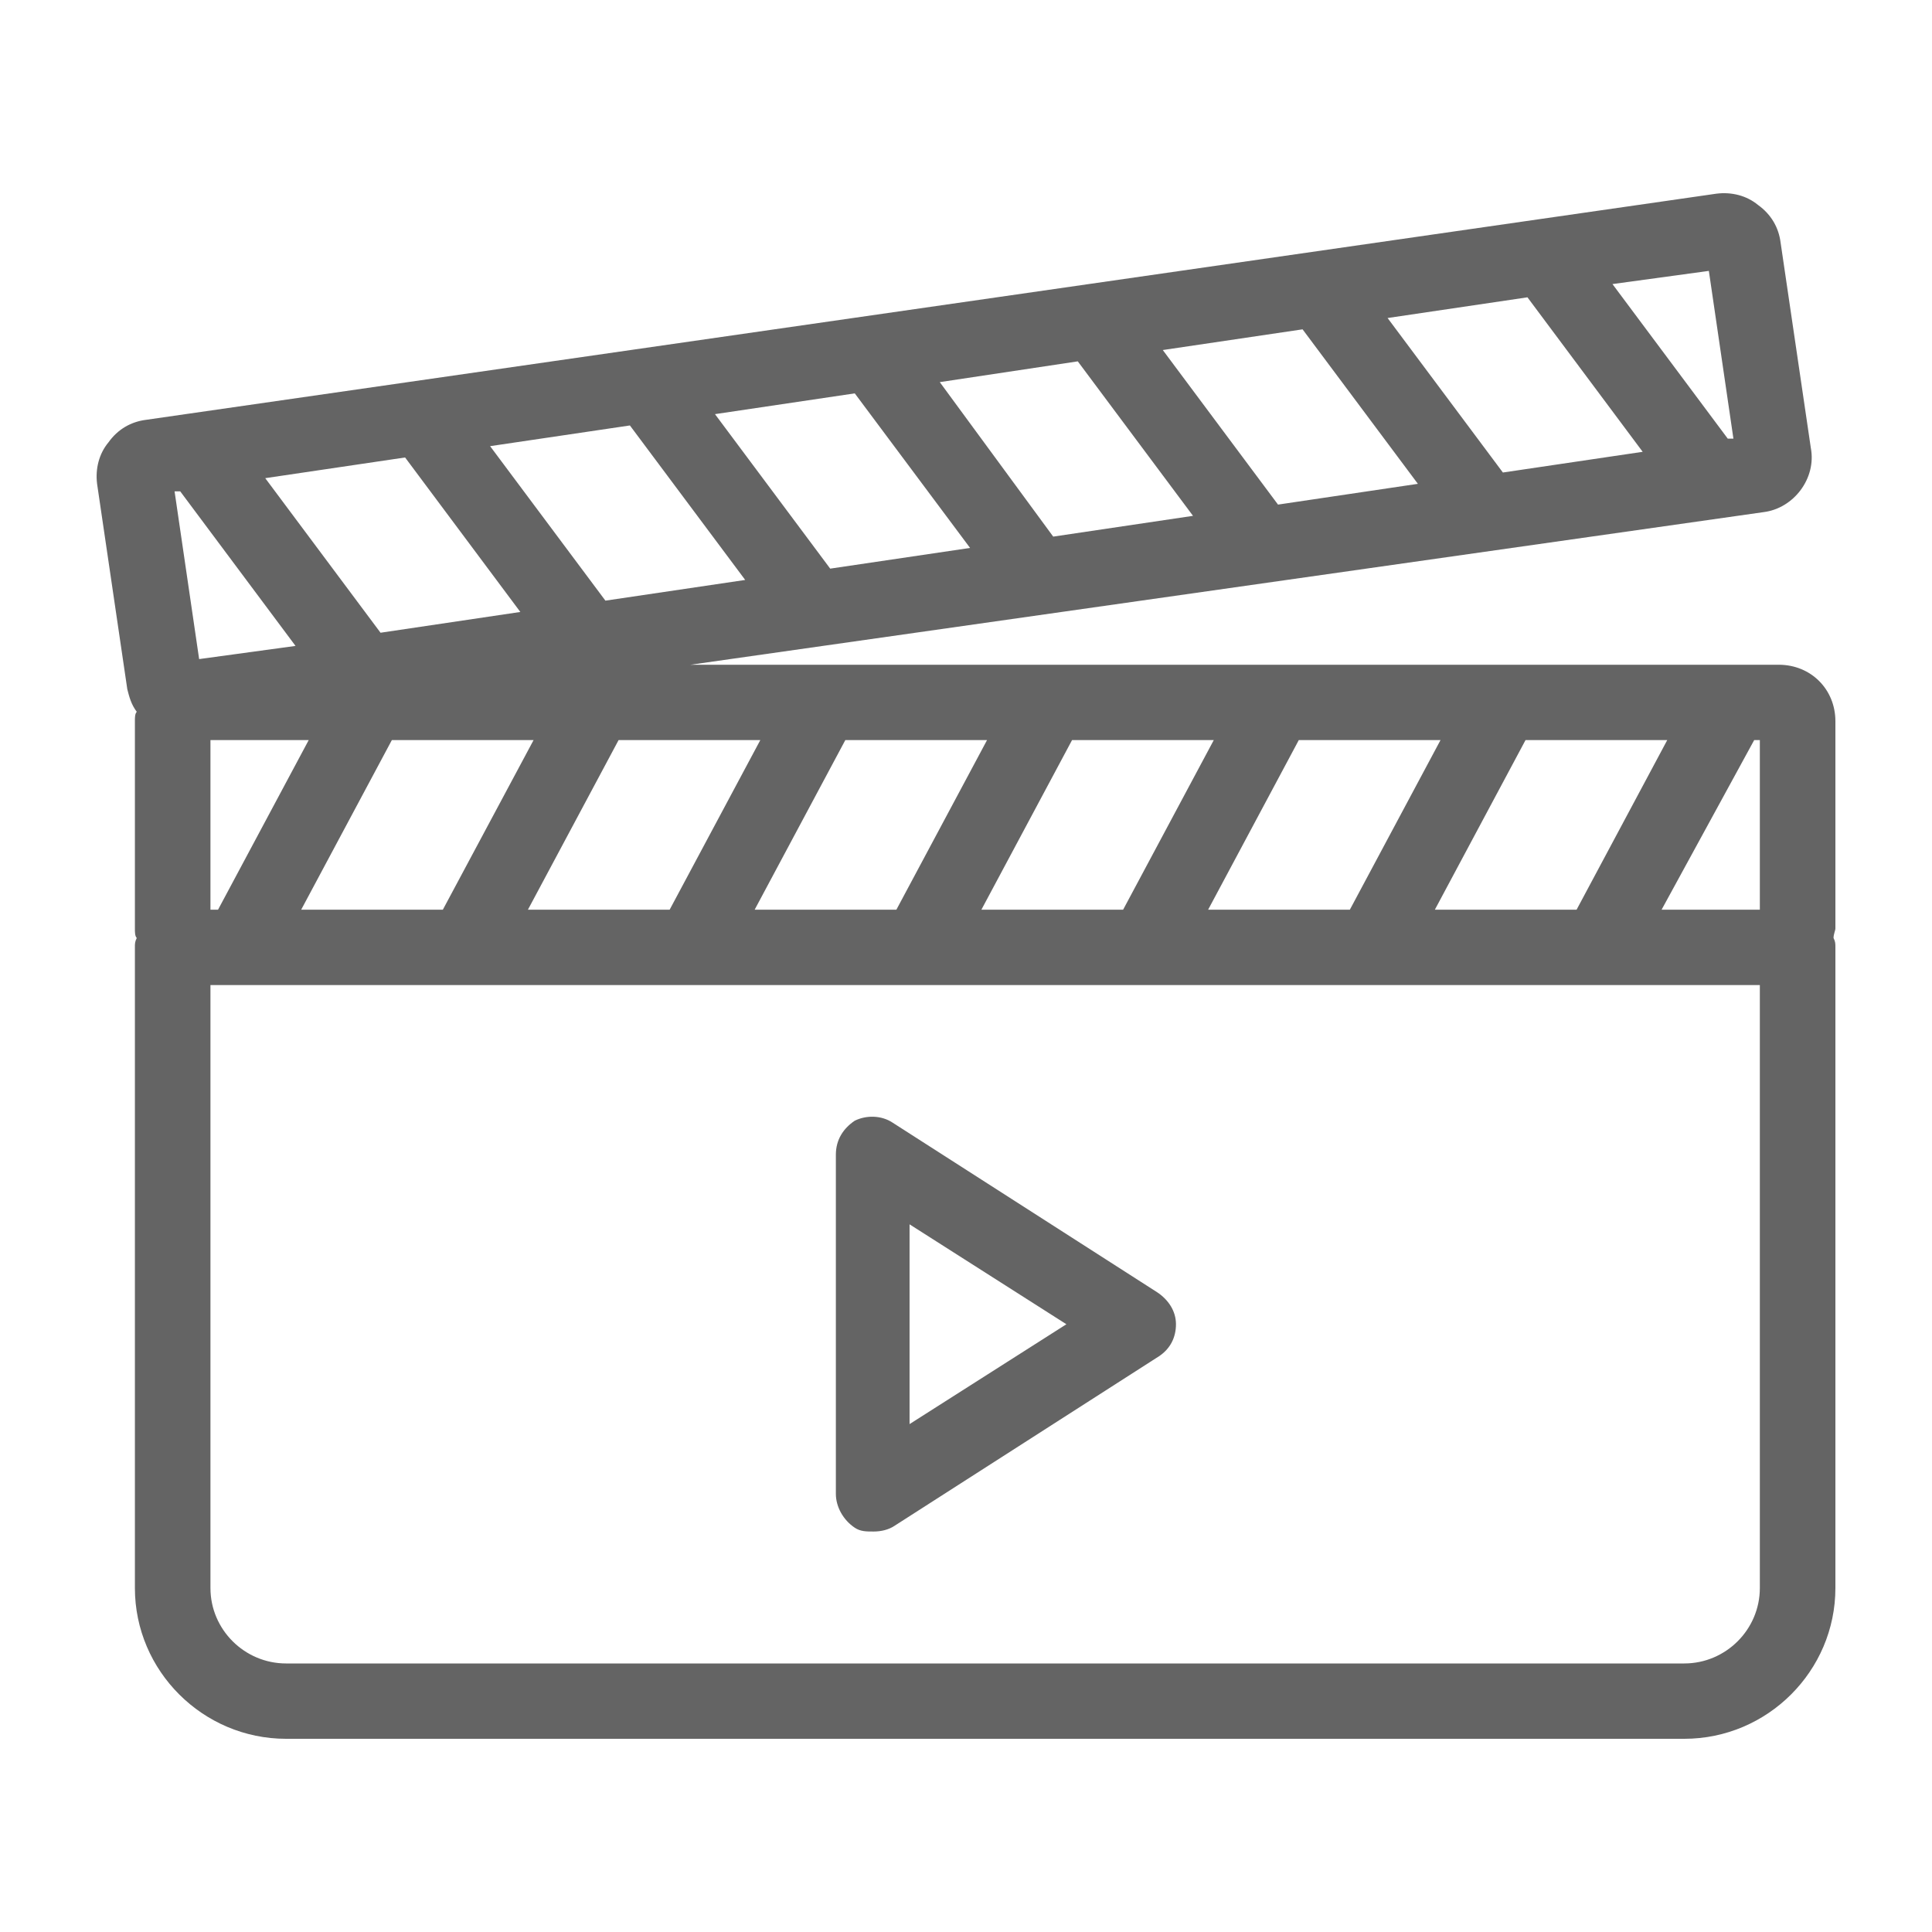
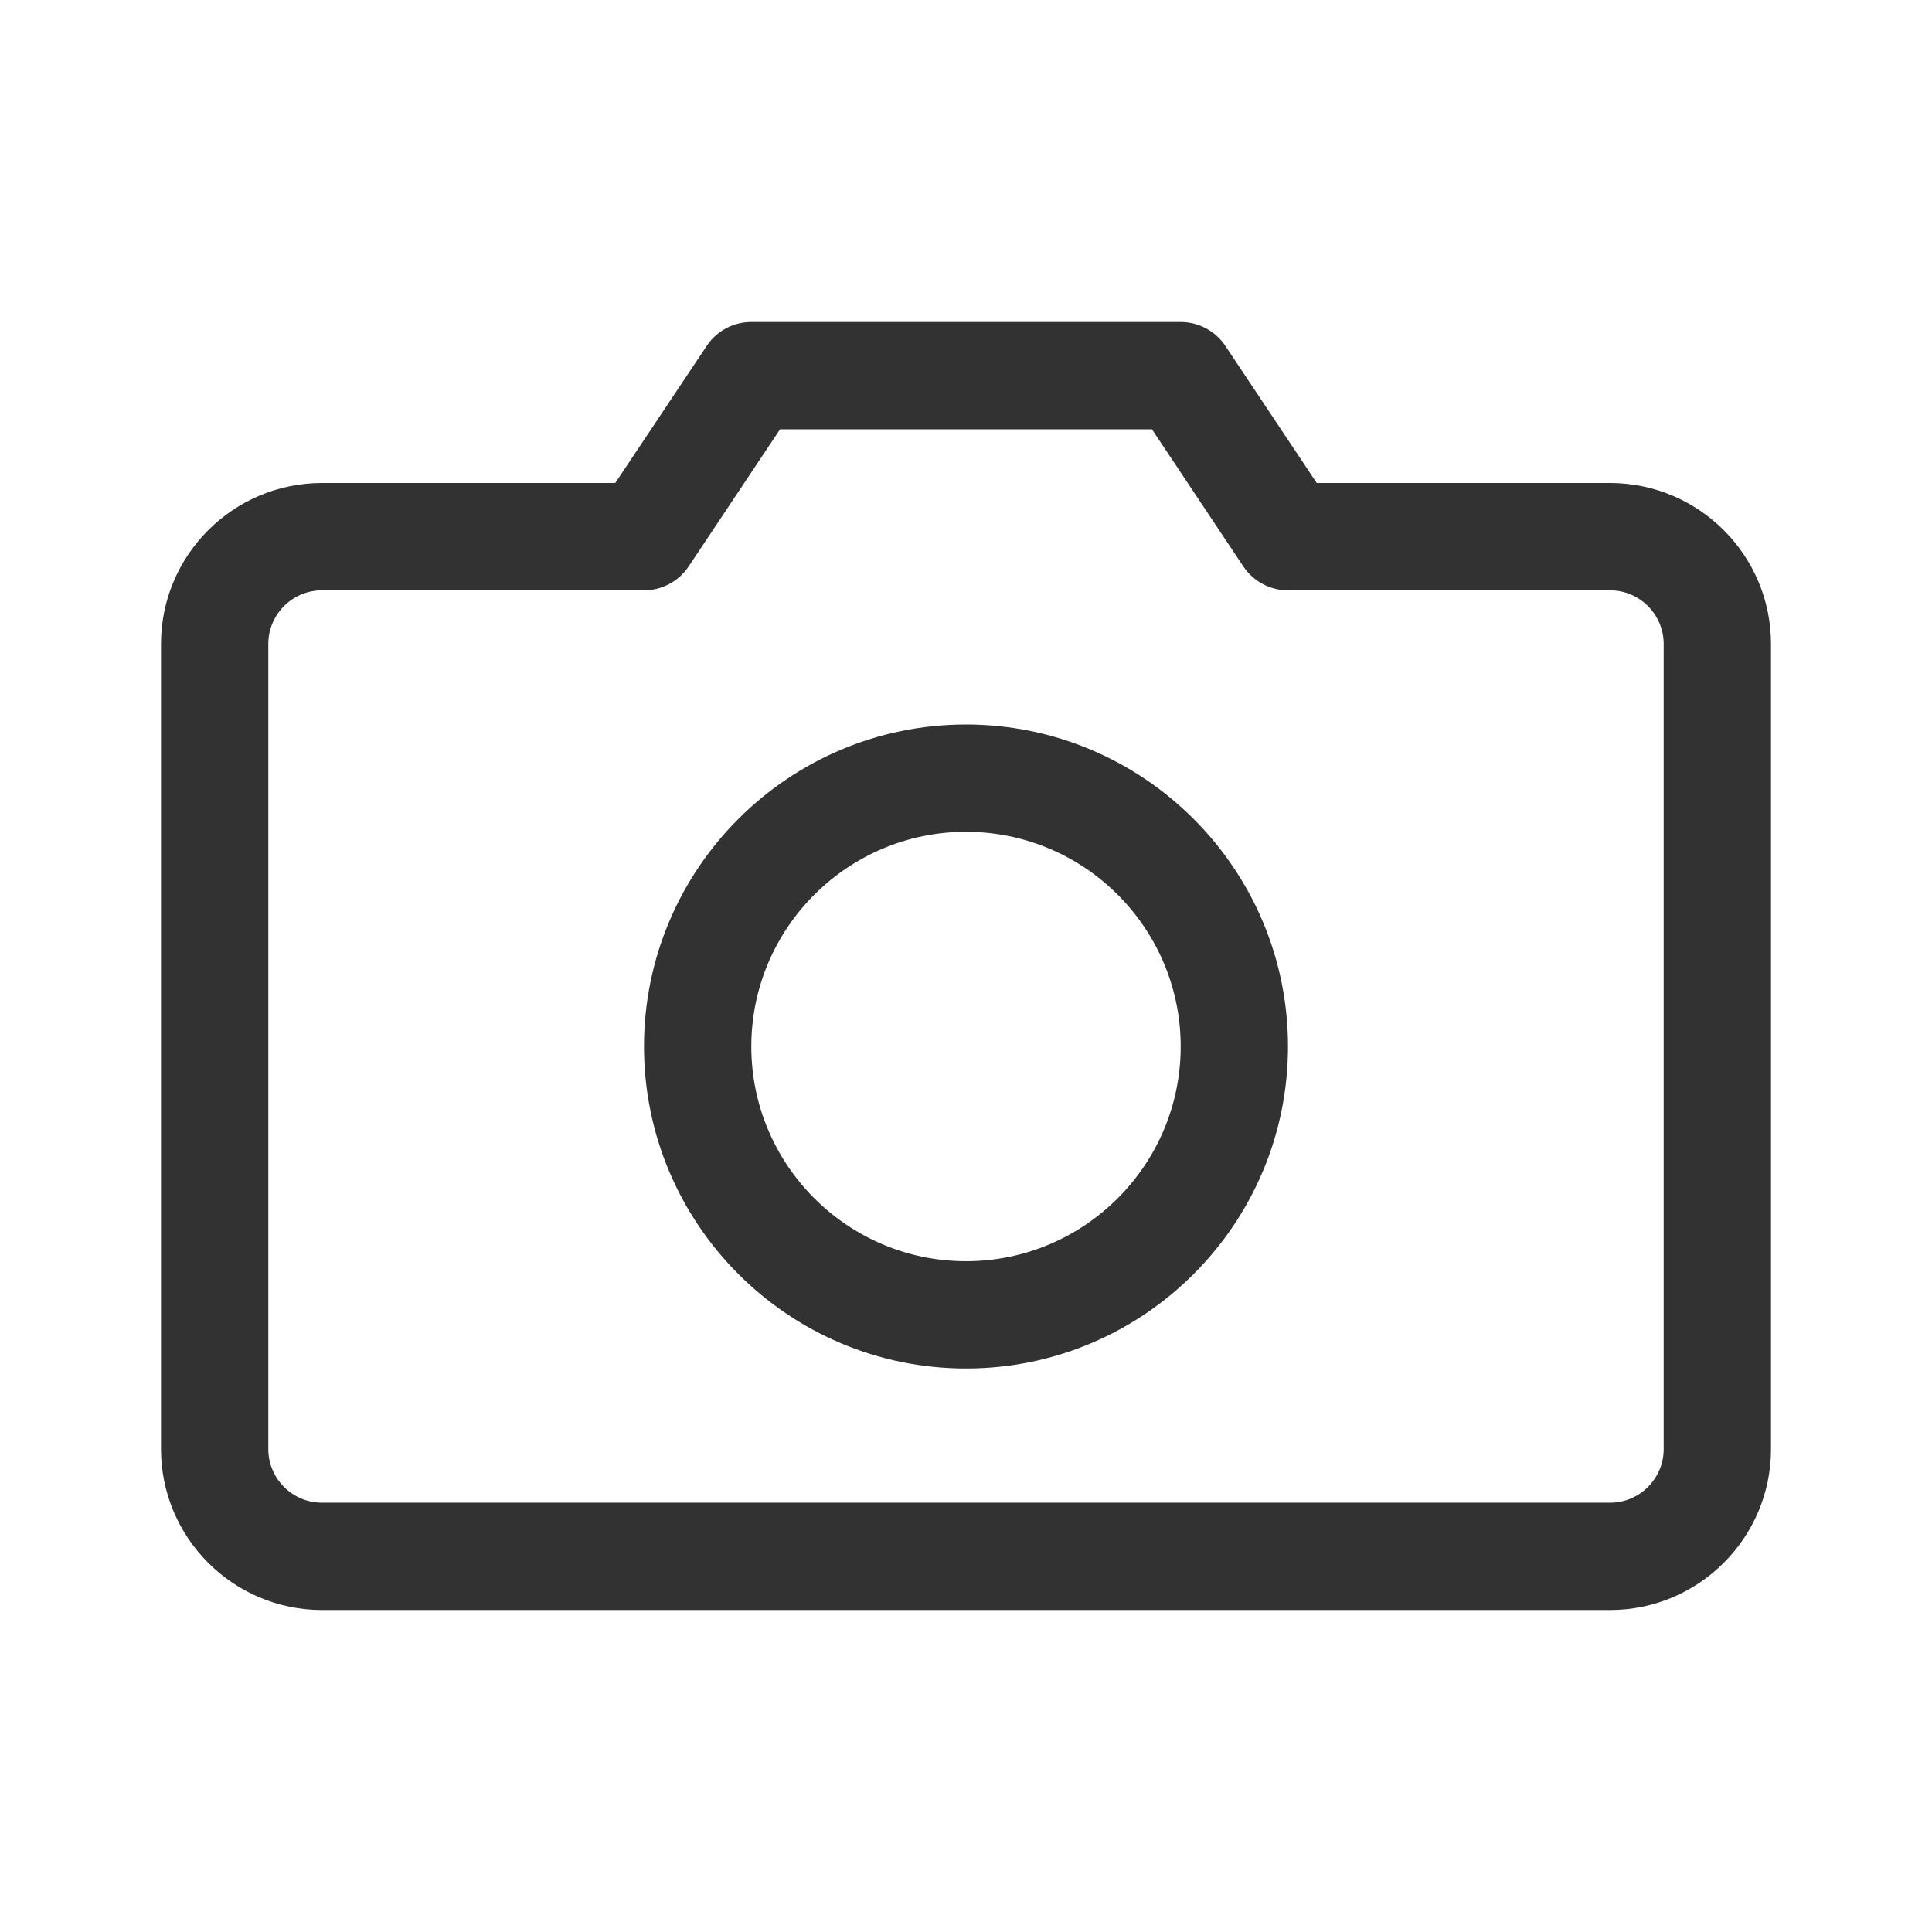
- <svg xmlns="http://www.w3.org/2000/svg" width="28" height="28" viewBox="0 0 28 28" fill="none">
-   <path d="M16.77 18.728L12.936 16.27C12.771 16.161 12.553 16.161 12.388 16.242C12.224 16.352 12.114 16.516 12.114 16.734V21.65C12.114 21.841 12.224 22.032 12.388 22.141C12.47 22.196 12.553 22.196 12.662 22.196C12.771 22.196 12.881 22.169 12.963 22.114L16.797 19.656C16.961 19.547 17.043 19.383 17.043 19.192C17.043 19.001 16.934 18.837 16.77 18.728ZM13.182 20.639V17.744L15.455 19.192L13.182 20.639ZM26.6 10.453C26.6 9.989 26.244 9.634 25.779 9.634H10.006L25.56 7.422C25.998 7.367 26.327 6.93 26.244 6.493L25.806 3.517C25.779 3.298 25.669 3.107 25.478 2.97C25.313 2.834 25.094 2.779 24.875 2.807L2.119 6.084C1.9 6.111 1.708 6.22 1.572 6.411C1.435 6.575 1.38 6.794 1.407 7.012L1.845 9.989C1.873 10.098 1.9 10.207 1.982 10.316C1.955 10.344 1.955 10.399 1.955 10.453V13.457C1.955 13.512 1.955 13.566 1.982 13.594C1.955 13.648 1.955 13.675 1.955 13.73V23.015C1.955 24.217 2.941 25.2 4.146 25.2H24.41C25.615 25.2 26.6 24.217 26.6 23.015V13.73C26.6 13.675 26.6 13.648 26.573 13.594C26.573 13.539 26.6 13.484 26.6 13.457V10.453ZM20.795 13.184L22.109 10.726H24.163L22.849 13.184H20.795ZM17.509 13.184L18.823 10.726H20.877L19.563 13.184H17.509ZM14.223 13.184L15.537 10.726H17.591L16.277 13.184H14.223ZM10.937 13.184L12.251 10.726H14.305L12.991 13.184H10.937ZM7.651 13.184L8.965 10.726H11.019L9.705 13.184H7.651ZM4.365 13.184L5.679 10.726H7.733L6.418 13.184H4.365ZM5.871 6.63L7.541 8.869L5.515 9.17L3.844 6.93L5.871 6.63ZM9.129 6.166L10.8 8.405L8.774 8.705L7.103 6.466L9.129 6.166ZM12.388 5.701L14.059 7.941L12.032 8.241L10.362 6.002L12.388 5.701ZM15.62 5.237L17.29 7.476L15.264 7.777L13.62 5.538L15.62 5.237ZM18.878 4.773L20.549 7.012L18.522 7.313L16.852 5.073L18.878 4.773ZM22.137 4.309L23.807 6.548L21.781 6.848L20.11 4.609L22.137 4.309ZM4.283 9.361L2.886 9.552L2.53 7.121H2.612L4.283 9.361ZM3.05 13.184V10.726H4.474L3.16 13.184H3.05ZM25.423 10.726H25.505V13.184H24.081L25.423 10.726ZM25.122 6.357H25.04L23.369 4.117L24.766 3.926L25.122 6.357ZM25.505 23.015C25.505 23.616 25.012 24.108 24.41 24.108H4.146C3.543 24.108 3.05 23.616 3.05 23.015V14.276H25.505V23.015Z" fill="#646464" />
+ <svg xmlns="http://www.w3.org/2000/svg" version="1.1" id="Layer_1" x="0px" y="0px" viewBox="0 0 24 24" style="enable-background:new 0 0 24 24;" xml:space="preserve">
+   <style type="text/css">
+ 	.st0{fill:#323232;}
+ </style>
+   <g>
+     <path class="st0" d="M12,9c-2.206,0-4,1.794-4,4s1.794,4,4,4s4-1.794,4-4S14.206,9,12,9z M12,15.667   c-1.47,0-2.667-1.196-2.667-2.667c0-1.47,1.196-2.667,2.667-2.667s2.667,1.196,2.667,2.667S13.471,15.667,12,15.667z" />
+     <path class="st0" d="M20,6h-3.643l-1.135-1.703C15.098,4.111,14.889,4,14.667,4H9.333C9.11,4,8.902,4.111,8.779,4.297L7.643,6H4   C2.897,6,2,6.897,2,8v10c0,1.103,0.897,2,2,2h16c1.103,0,2-0.897,2-2V8C22,6.897,21.103,6,20,6z M20.667,18   c0,0.368-0.299,0.667-0.667,0.667H4c-0.368,0-0.667-0.299-0.667-0.667V8c0-0.368,0.299-0.667,0.667-0.667h4   c0.223,0,0.431-0.111,0.555-0.297L9.69,5.333h4.62l1.135,1.703C15.569,7.222,15.777,7.333,16,7.333h4   c0.368,0,0.667,0.299,0.667,0.667V18z" />
+   </g>
</svg>
